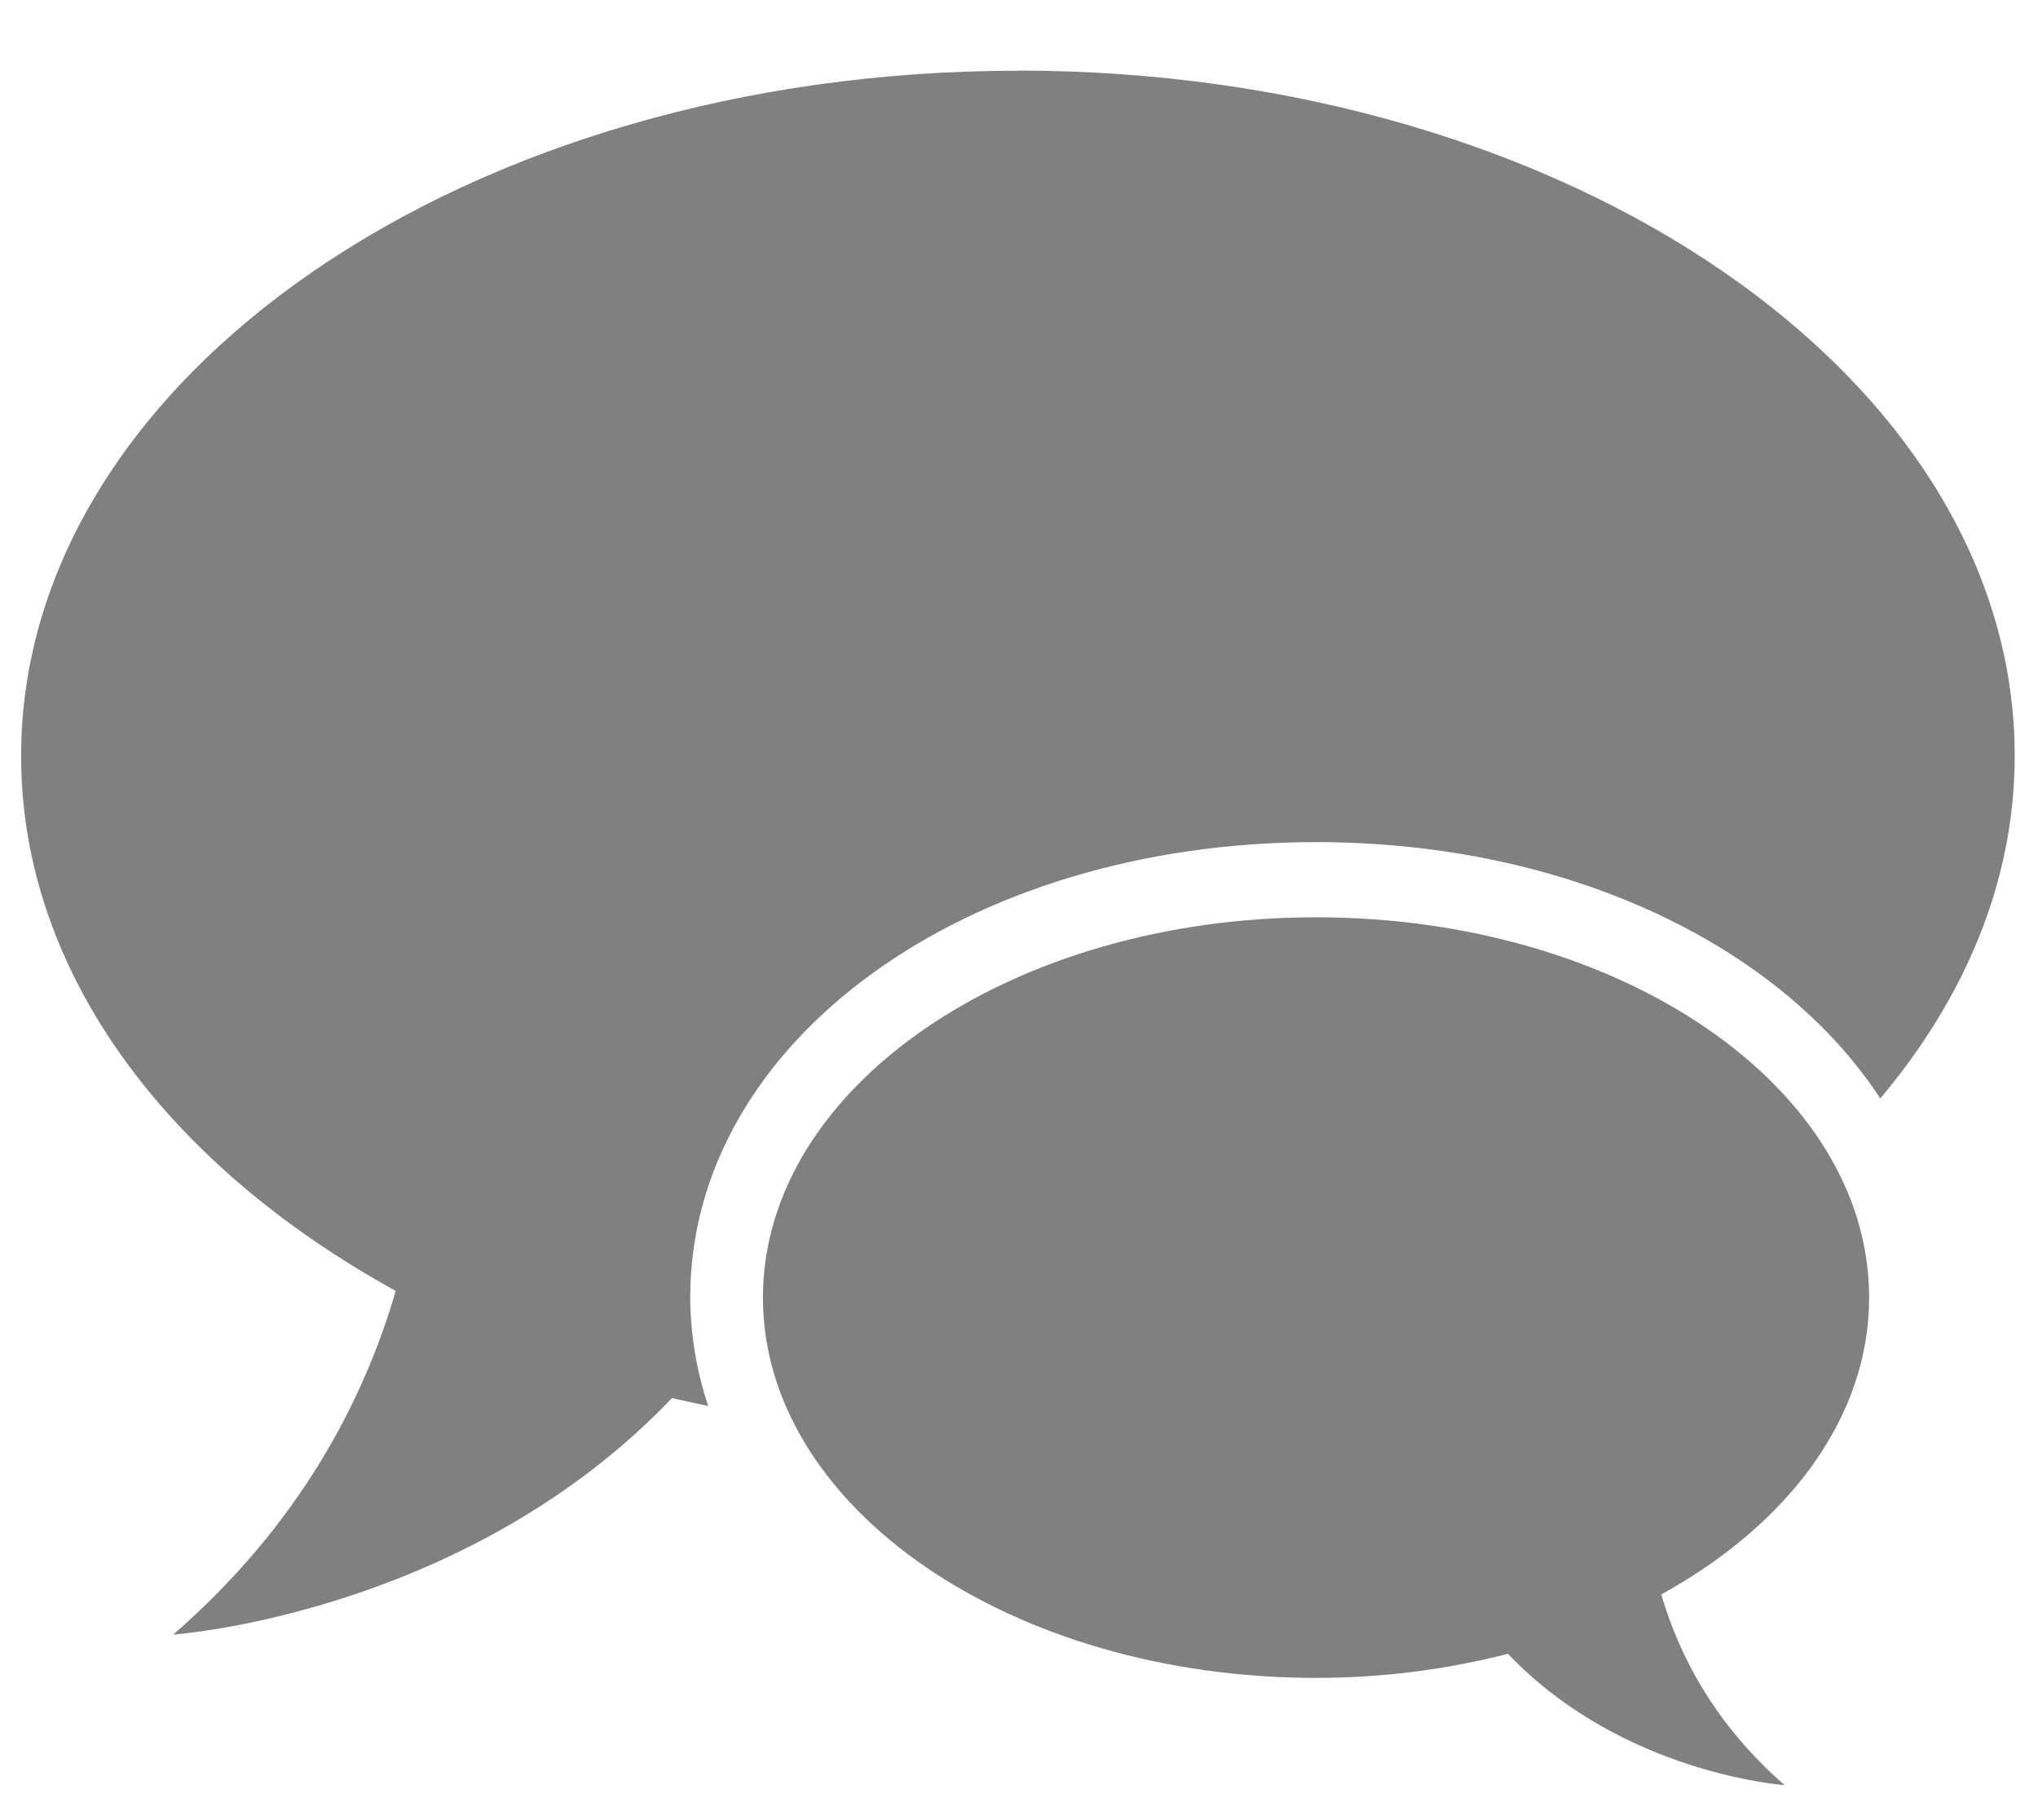
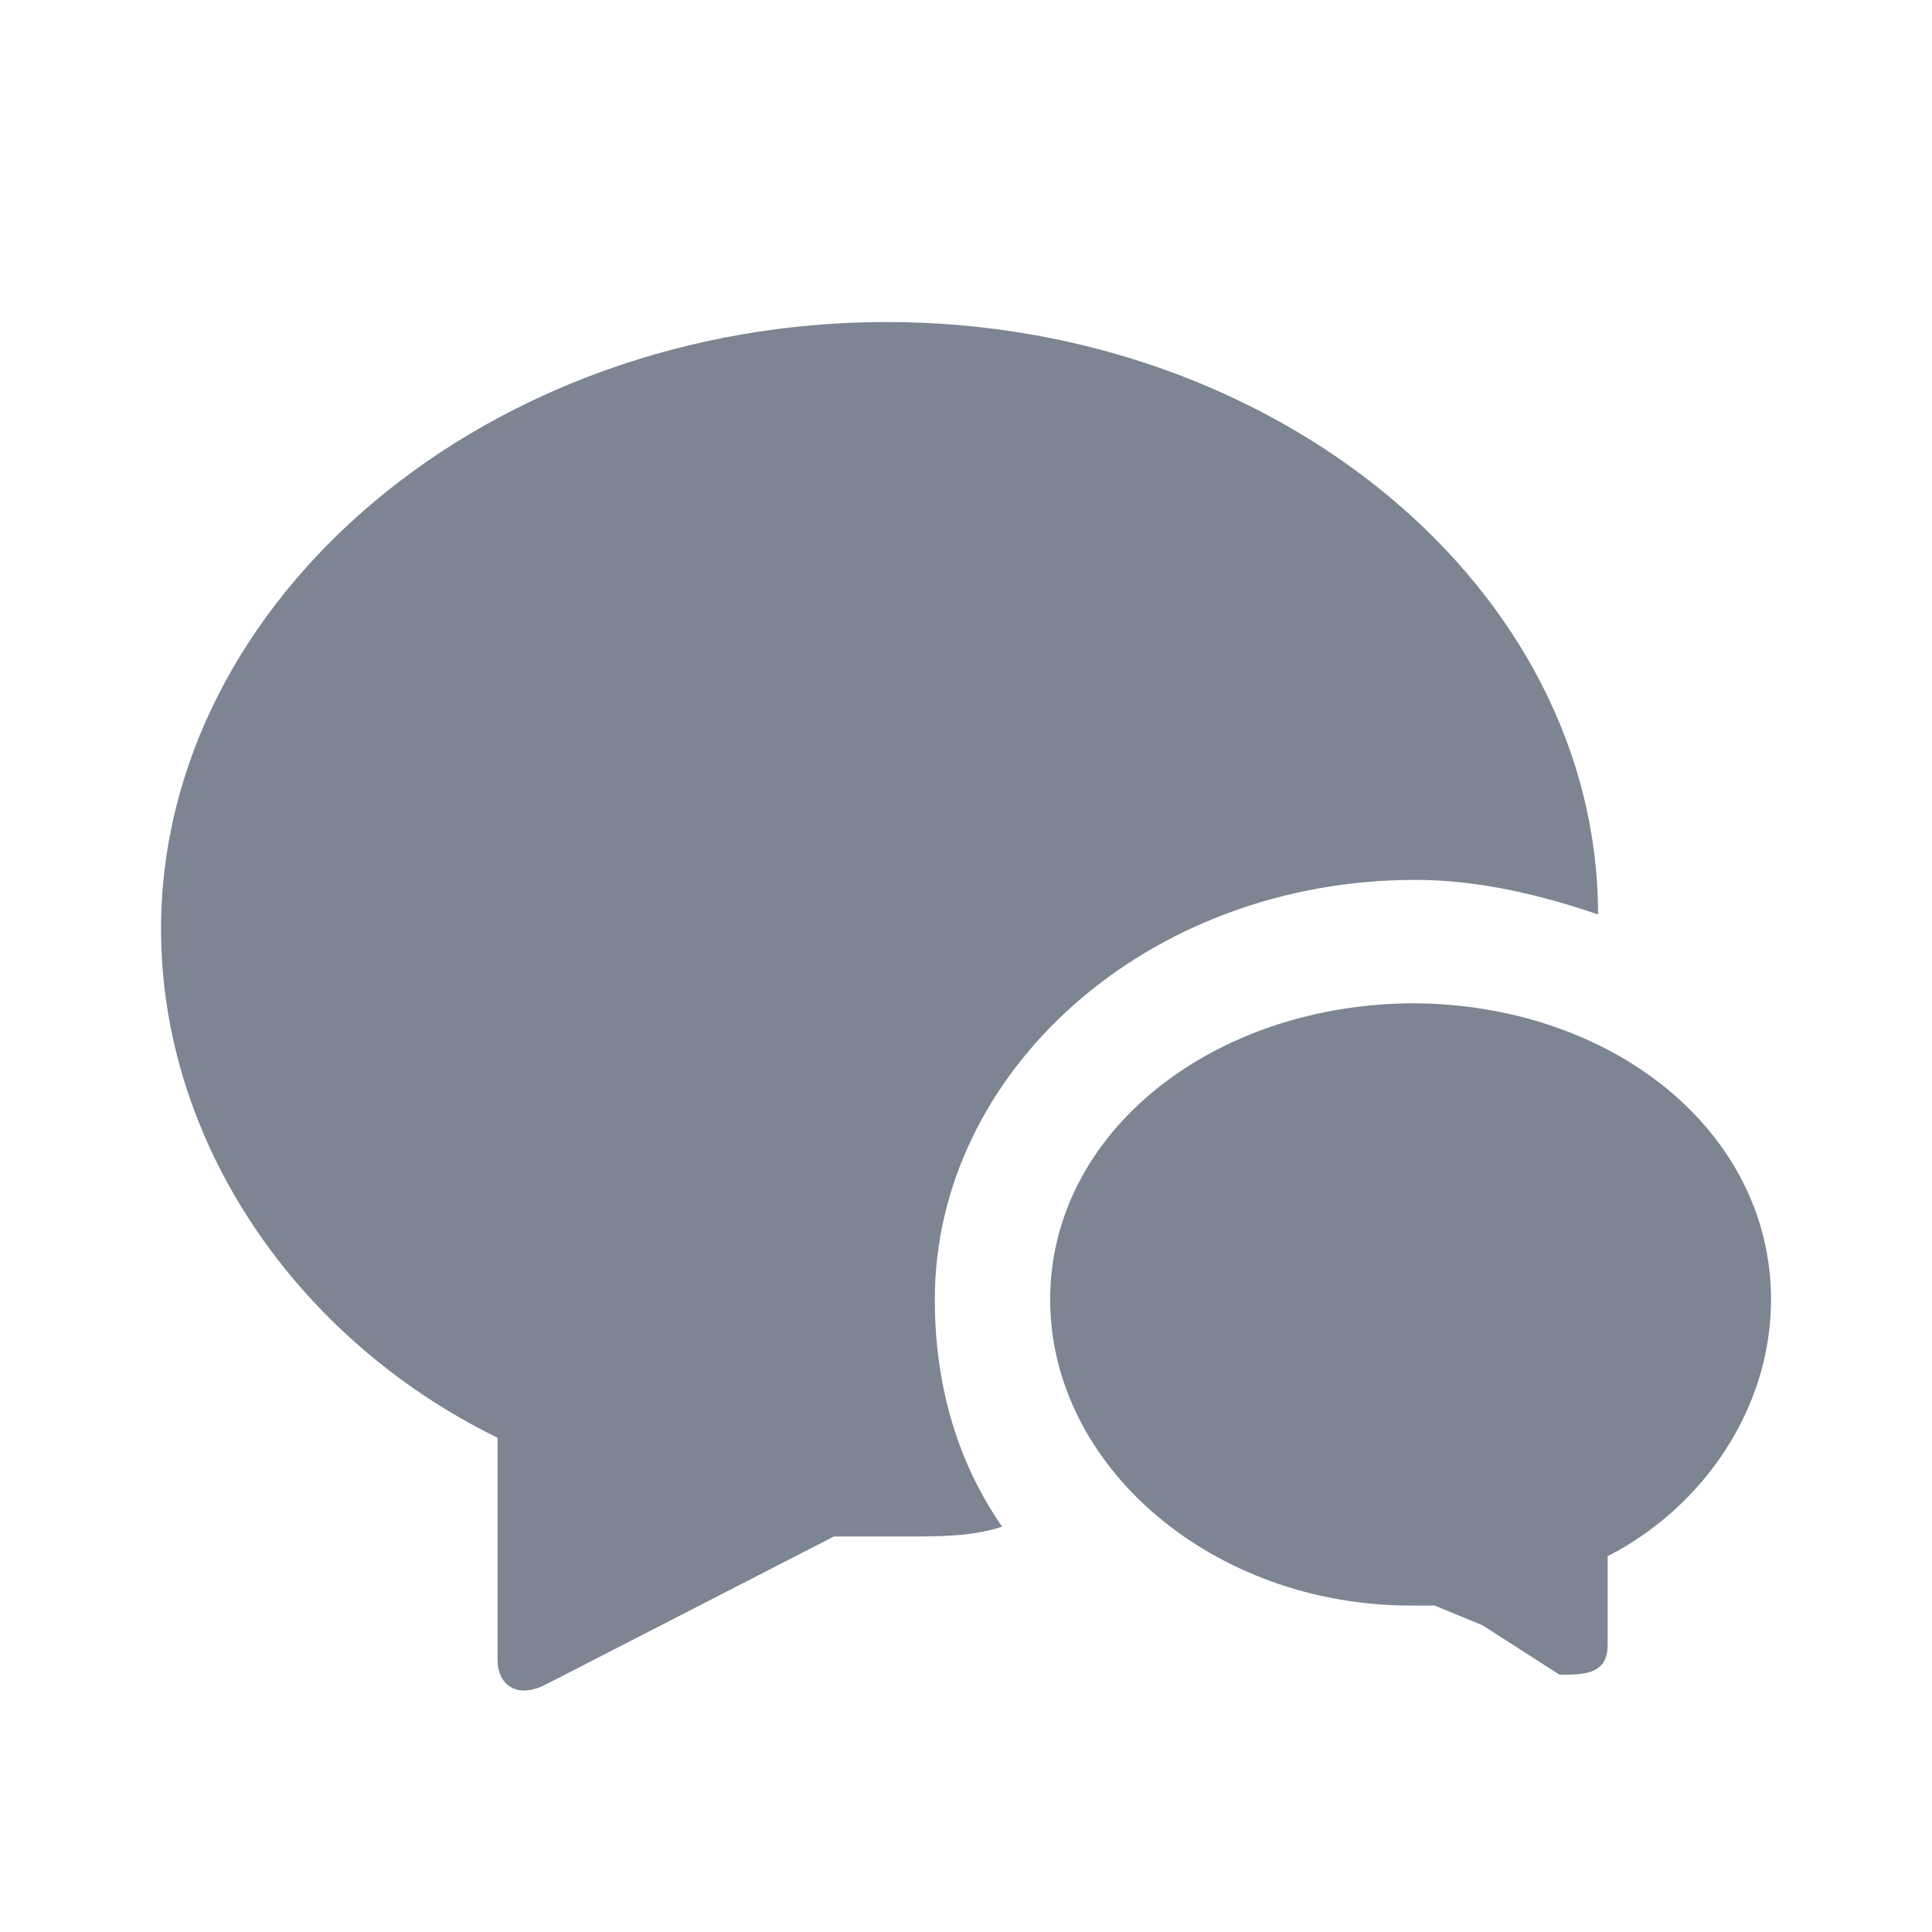
- <svg xmlns="http://www.w3.org/2000/svg" width="28" height="25" viewBox="0 0 28 25" fill="none">
-   <path d="M13.985 0.972C6.422 0.972 0.29 5.188 0.29 10.389C0.29 13.364 2.303 16.014 5.437 17.739C4.991 19.27 4.101 20.963 2.381 22.461C2.381 22.461 6.397 22.186 9.233 19.211C9.396 19.252 9.565 19.283 9.73 19.32C9.569 18.84 9.486 18.336 9.483 17.828C9.483 14.319 13.259 11.572 18.083 11.572C21.546 11.572 24.461 12.995 25.833 15.094C27.001 13.708 27.68 12.102 27.68 10.386C27.68 5.186 21.548 0.97 13.985 0.97V0.972ZM25.68 17.83C25.68 14.945 22.28 12.605 18.08 12.605C13.885 12.605 10.482 14.946 10.482 17.831C10.482 20.716 13.885 23.057 18.082 23.057C19.01 23.057 19.895 22.937 20.718 22.726C22.291 24.378 24.518 24.53 24.518 24.53C23.565 23.699 23.072 22.759 22.824 21.91C24.562 20.953 25.68 19.482 25.68 17.83Z" fill="#808080" />
+ <svg xmlns="http://www.w3.org/2000/svg" width="28" height="28" viewBox="0 0 28 28" fill="none">
+   <path d="M13.548 18.833C13.548 15.542 16.613 12.752 20.513 12.752C21.418 12.752 22.324 12.966 23.16 13.253C23.16 8.53 18.494 4.667 12.851 4.667C7.071 4.667 2.334 8.673 2.334 13.467C2.334 16.543 4.285 19.405 7.211 20.837V24.056C7.211 24.415 7.488 24.628 7.906 24.415L12.085 22.268H13.13C13.618 22.268 14.106 22.268 14.523 22.125C13.827 21.122 13.548 19.978 13.548 18.833ZM20.513 14.54C17.588 14.54 15.22 16.401 15.22 18.833C15.22 21.266 17.588 23.269 20.443 23.269H20.792L21.488 23.556L22.602 24.271C22.951 24.271 23.299 24.271 23.299 23.842V22.554C24.692 21.839 25.667 20.407 25.667 18.833C25.667 16.401 23.369 14.54 20.443 14.54H20.513Z" fill="#7C8591" />
</svg>
